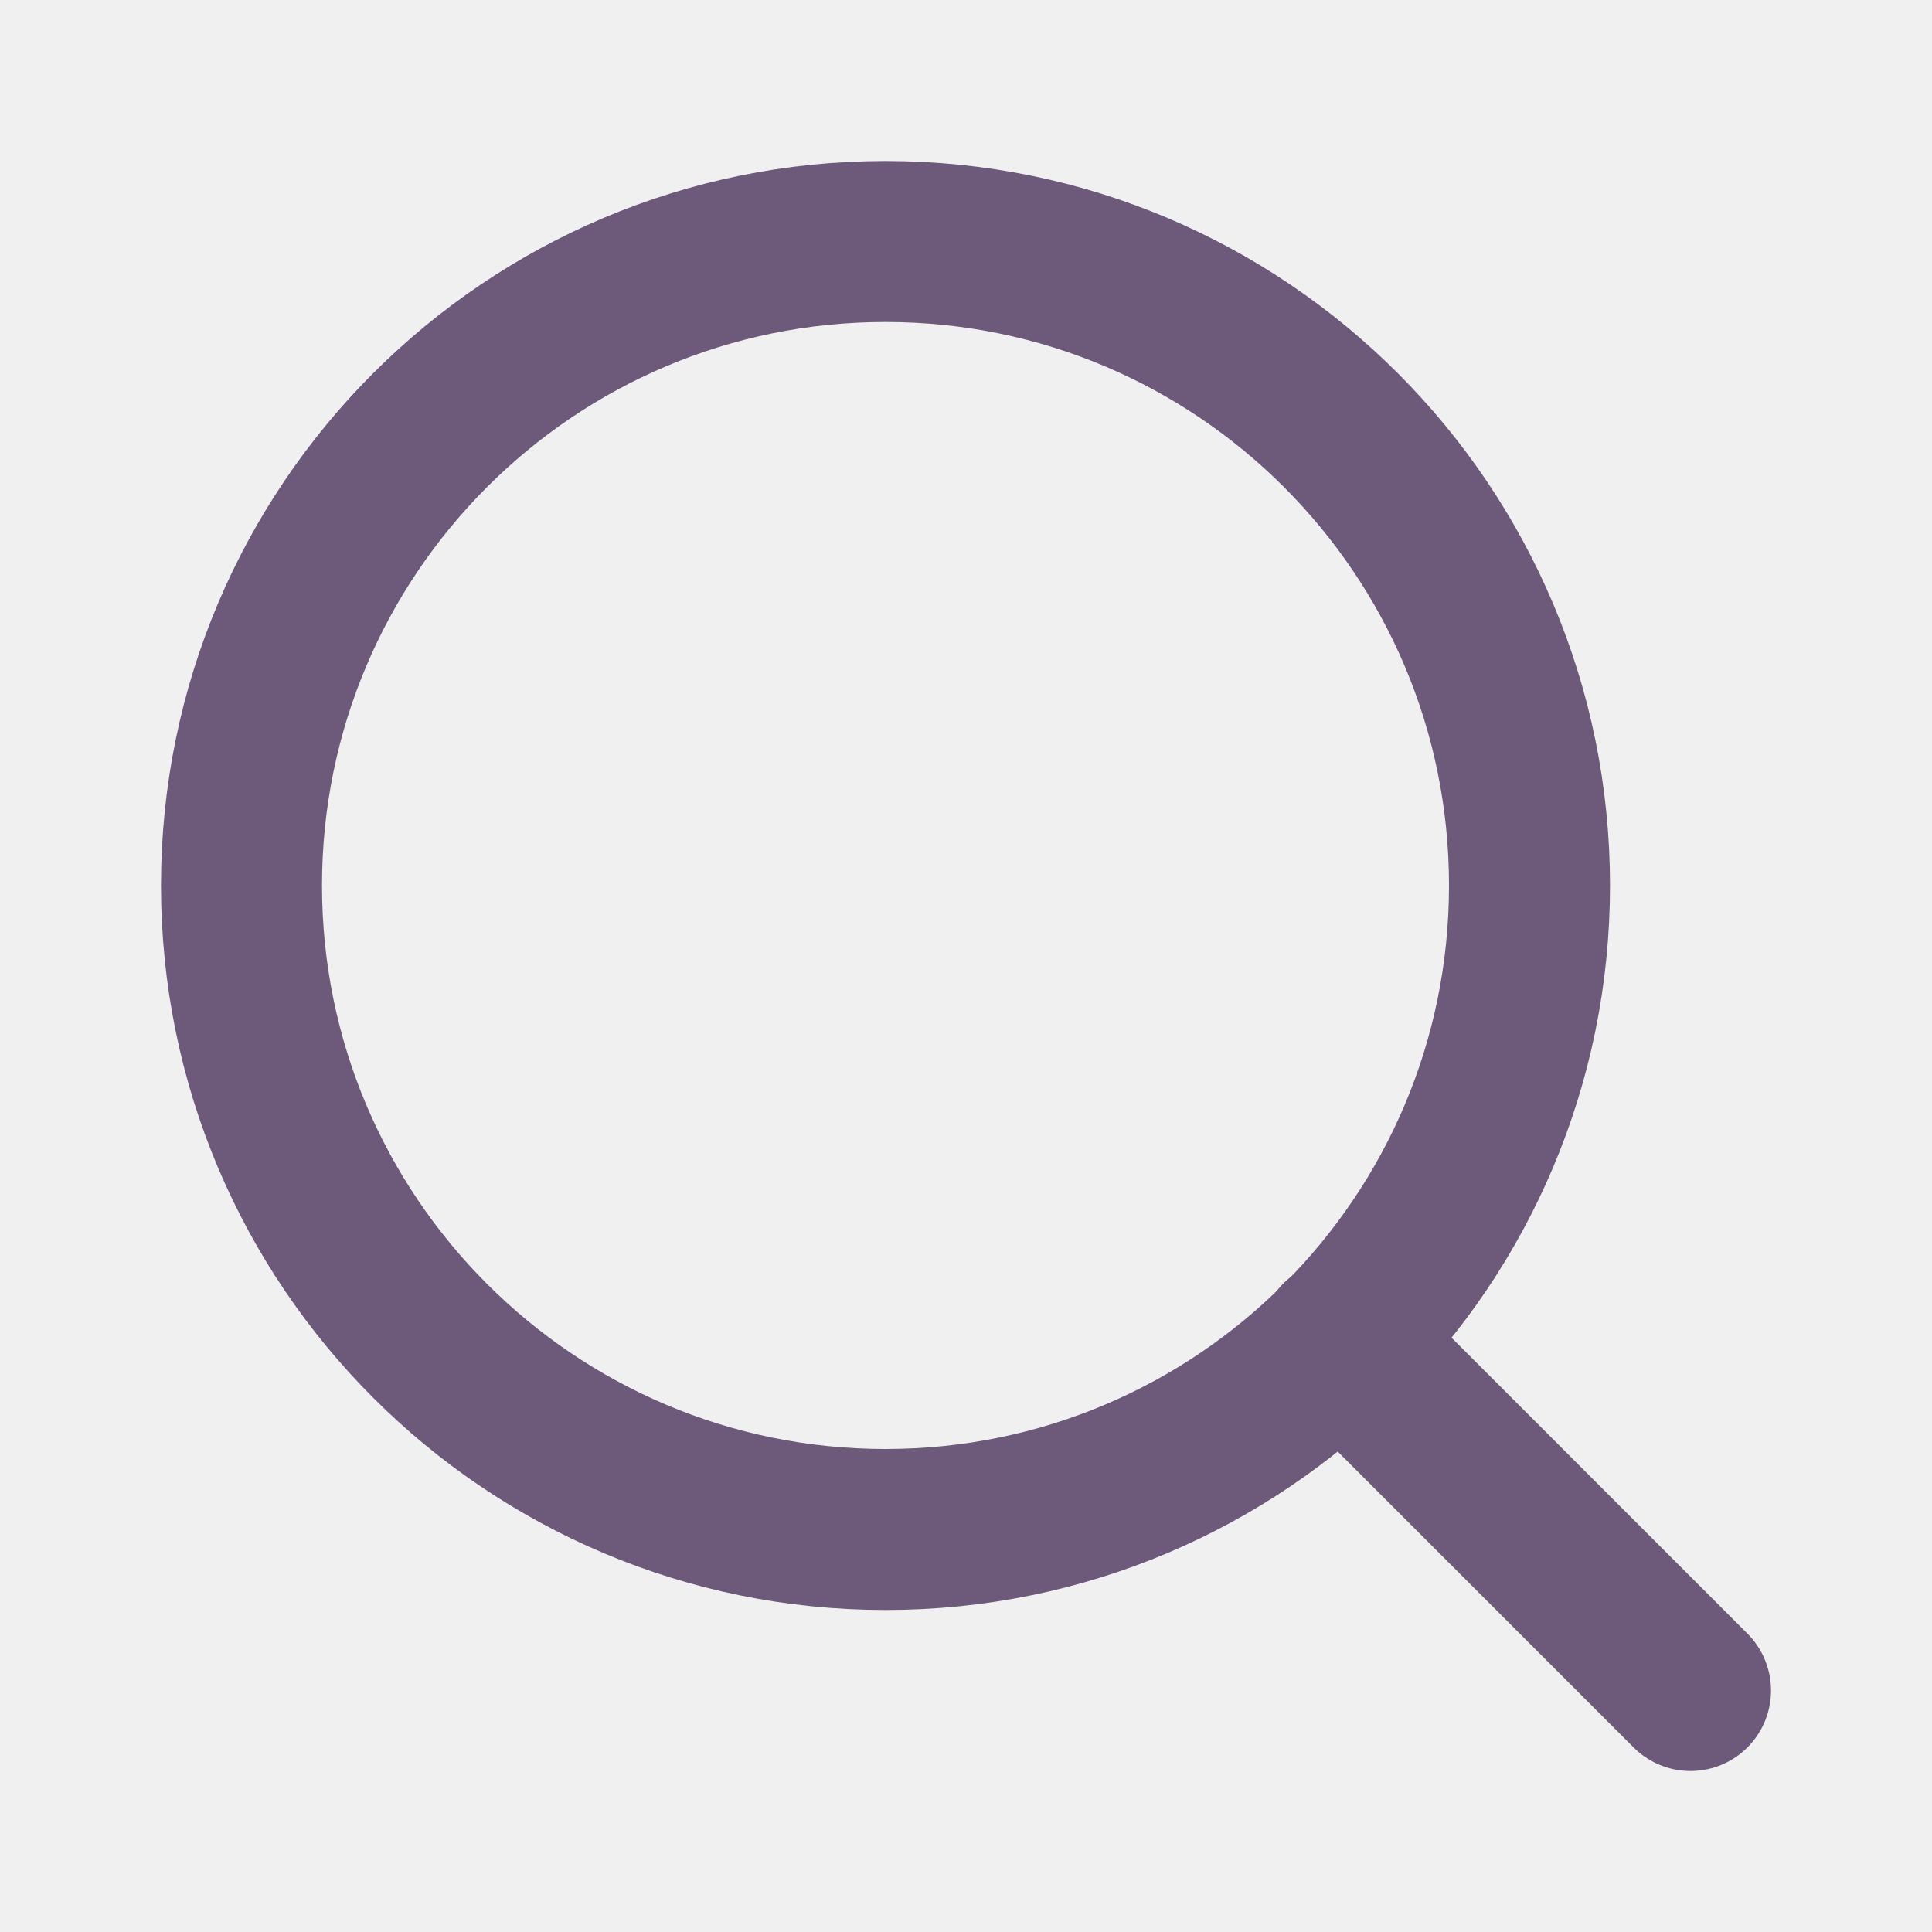
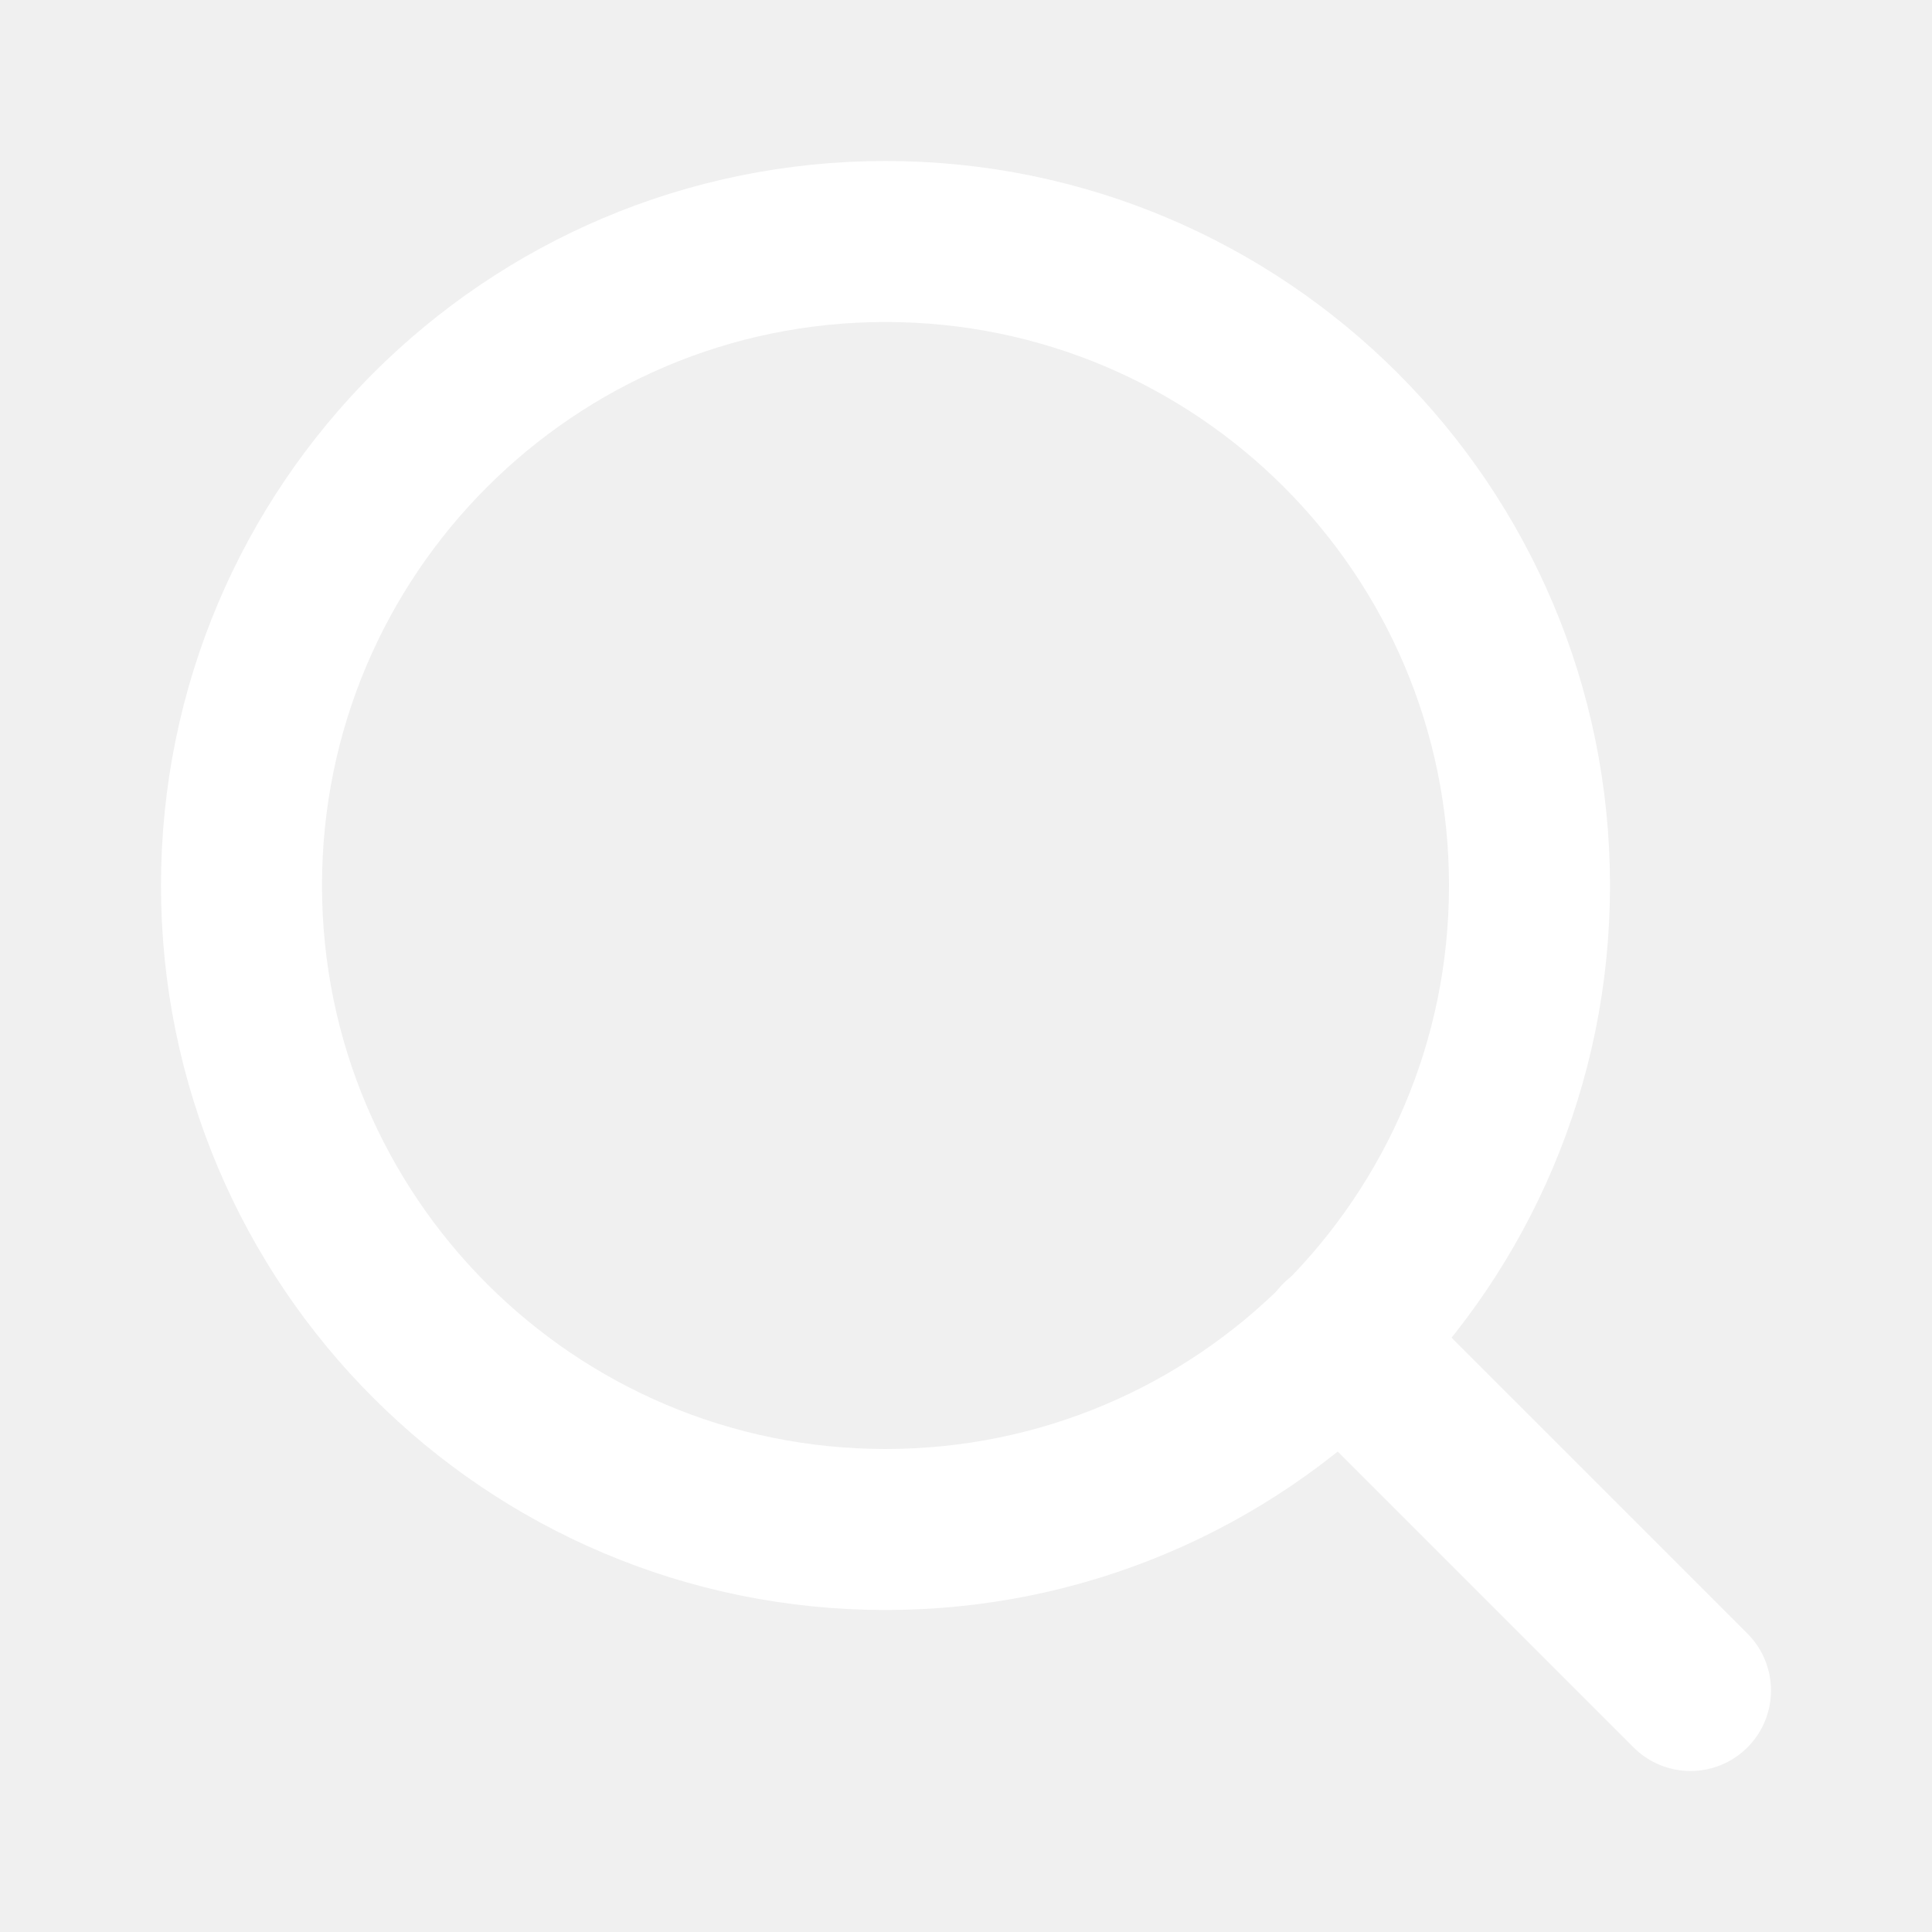
<svg xmlns="http://www.w3.org/2000/svg" width="24" height="24" viewBox="0 0 24 24" fill="none">
-   <path d="M11 19C15.418 19 19 15.418 19 11C19 6.582 15.418 3 11 3C6.582 3 3 6.582 3 11C3 15.418 6.582 19 11 19Z" stroke="#6D597A" stroke-width="2" stroke-linecap="round" stroke-linejoin="round" />
-   <path d="M21 21L16.65 16.65" stroke="#6D597A" stroke-width="2" stroke-linecap="round" stroke-linejoin="round" />
+   <path d="M11 19C15.418 19 19 15.418 19 11C19 6.582 15.418 3 11 3C6.582 3 3 6.582 3 11C3 15.418 6.582 19 11 19Z" stroke="#FFFFFF" stroke-width="2" stroke-linecap="round" stroke-linejoin="round" />
+   <path d="M21 21L16.65 16.65" stroke="#FFFFFF" stroke-width="2" stroke-linecap="round" stroke-linejoin="round" />
</svg>
